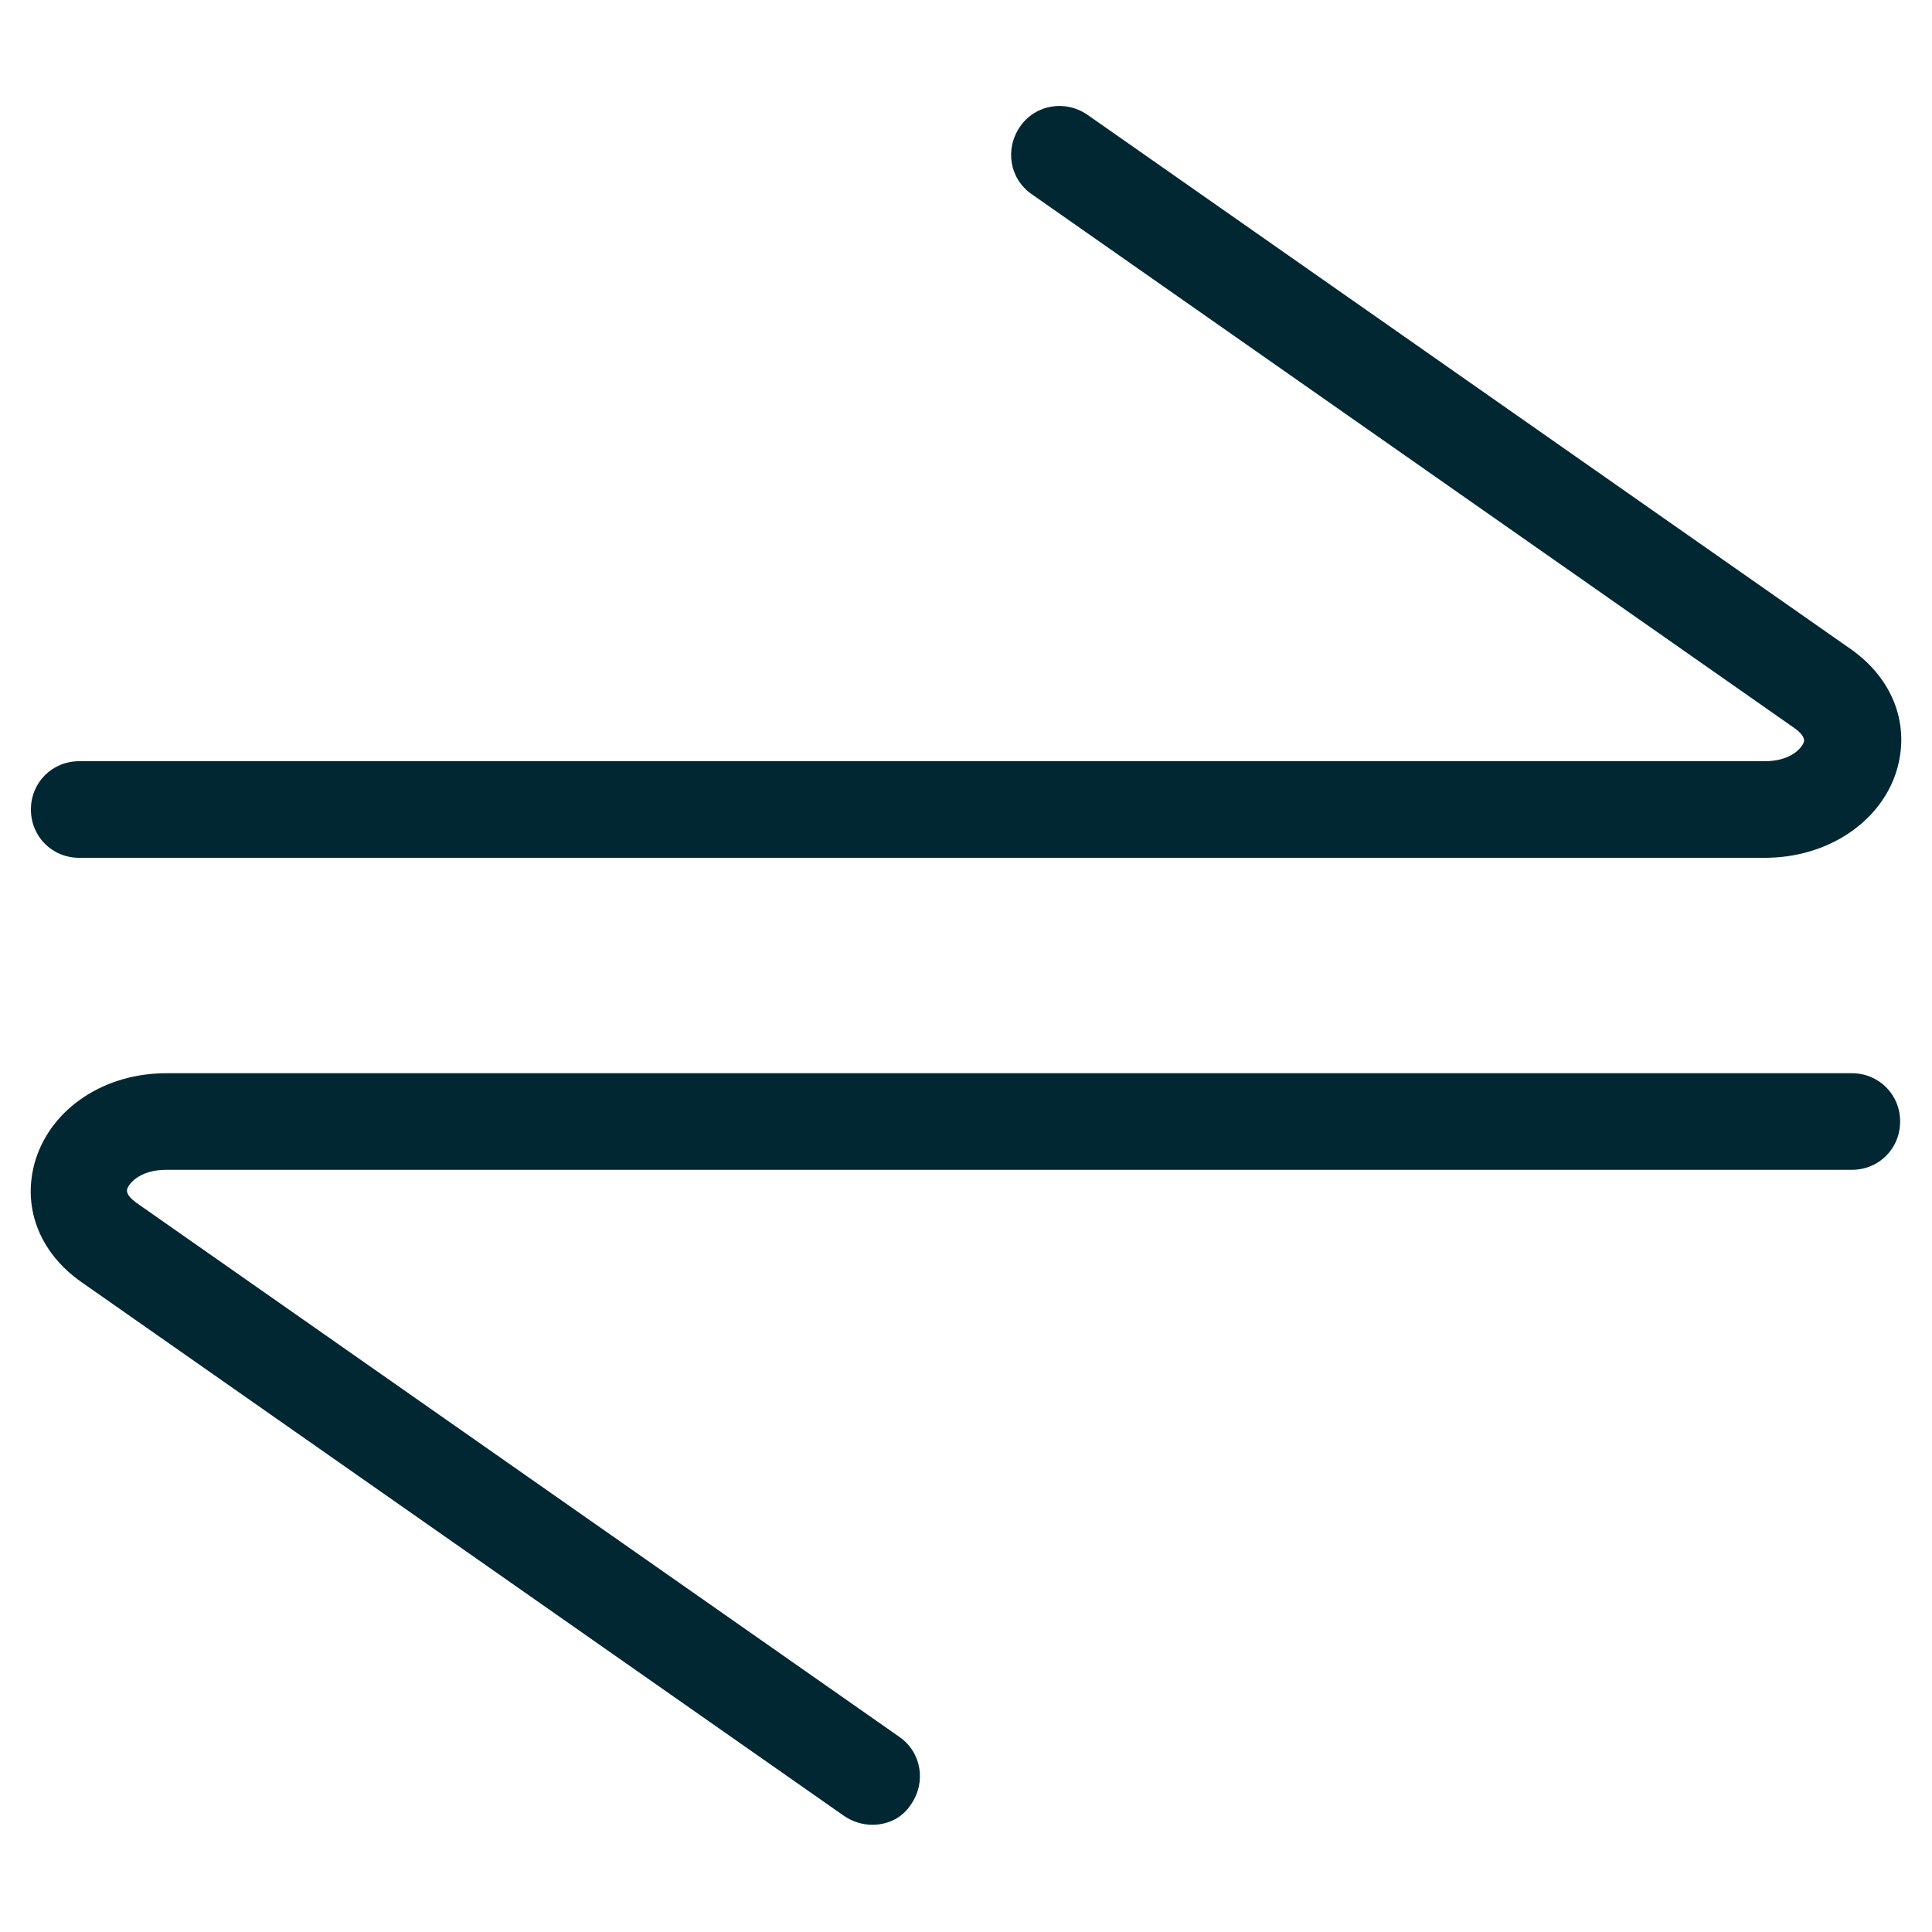
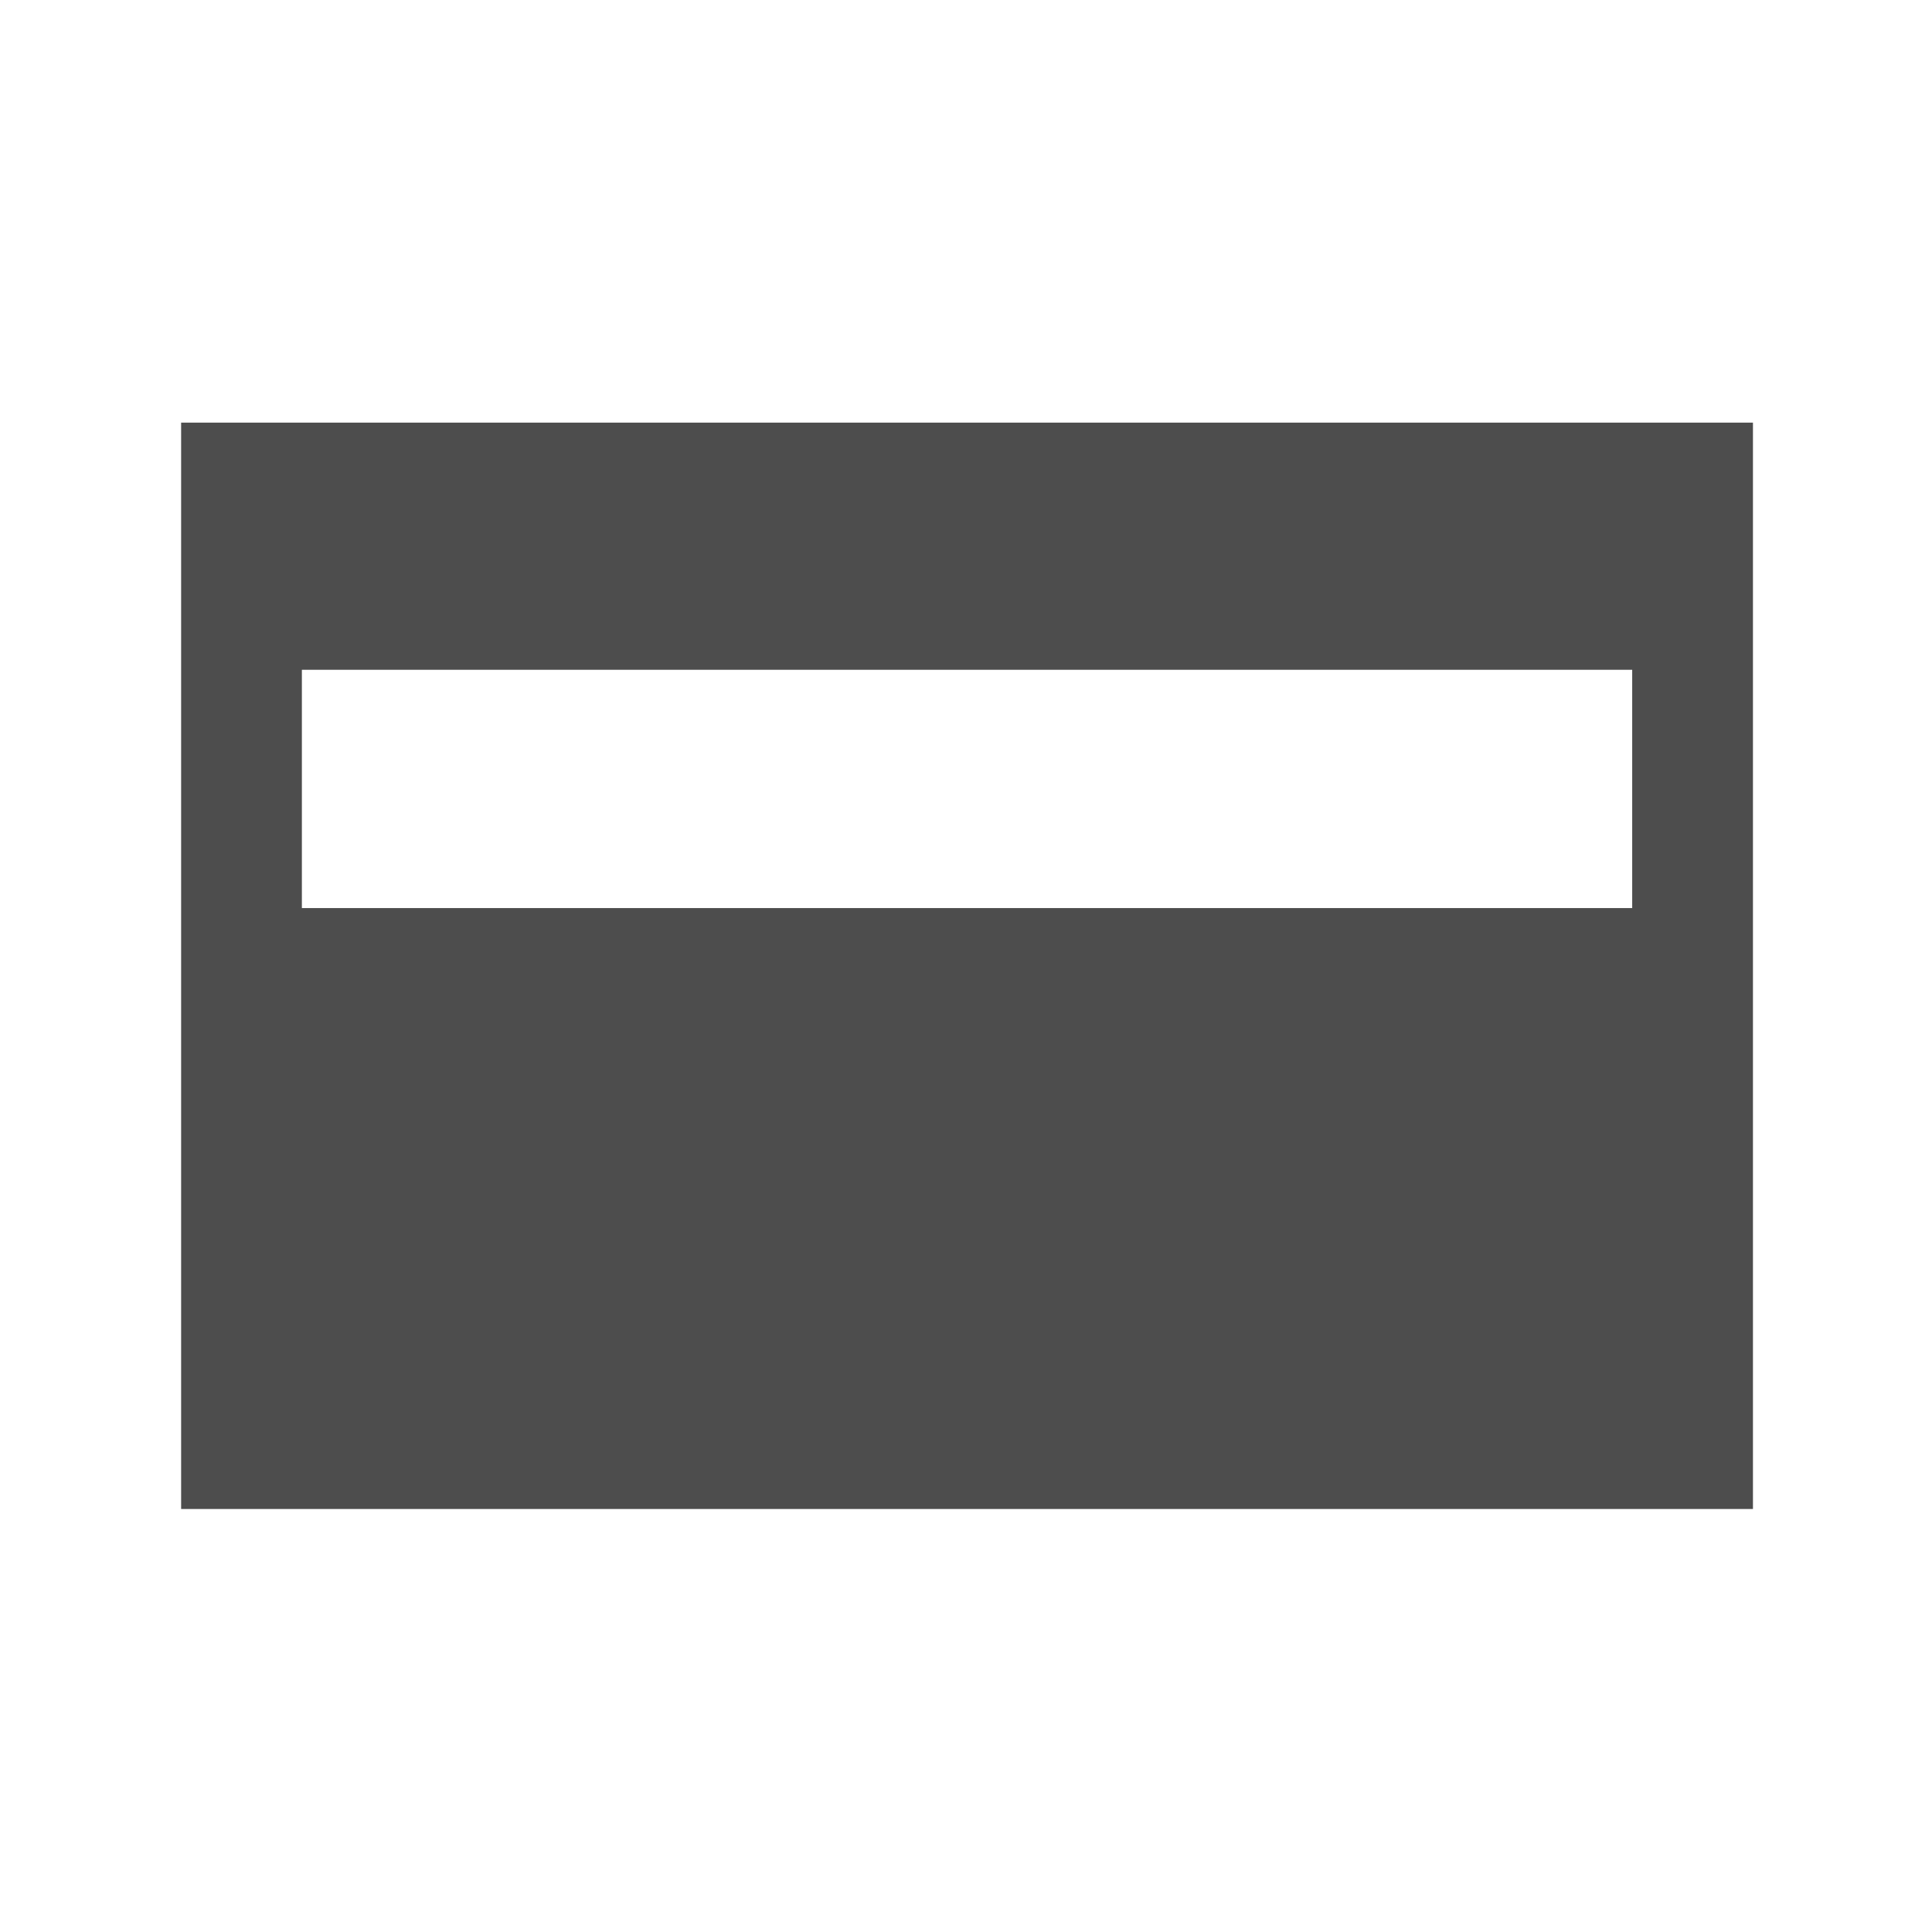
- <svg xmlns="http://www.w3.org/2000/svg" t="1663733886980" class="icon" viewBox="0 0 1024 1024" version="1.1" p-id="2388" width="200" height="200">
-   <path d="M935.424 454.656h-893.44c-14.336 0-25.6-11.264-25.6-25.6s11.264-25.6 25.6-25.6h893.44c12.8 0 18.944-6.144 20.48-9.728 0.512-1.024 1.024-3.584-4.608-7.68l-404.48-283.136c-11.776-8.192-14.336-24.064-6.144-35.84 8.192-11.776 24.064-14.336 35.84-6.144l404.48 283.136c22.528 15.872 31.744 40.448 24.064 65.024-8.704 27.136-36.864 45.568-69.632 45.568zM462.336 967.168c-5.12 0-10.24-1.536-14.848-4.608l-404.48-283.136c-22.528-15.872-31.744-40.448-24.064-65.024 8.704-27.136 36.352-45.568 69.12-45.568h893.44c14.336 0 25.6 11.264 25.6 25.6s-11.264 25.6-25.6 25.6h-893.44c-12.8 0-18.944 6.144-20.48 9.728-0.512 1.024-1.024 3.584 4.608 7.68l404.48 283.136c11.776 8.192 14.336 24.064 6.144 35.84-4.608 7.168-12.288 10.752-20.48 10.752z" fill="#012733" p-id="2389" />
+ <svg xmlns="http://www.w3.org/2000/svg" t="1673246747534" class="icon" viewBox="0 0 1024 1024" version="1.1" p-id="2868" width="200" height="200">
+   <path d="M96 224v575.8h833.1V224H96z m769.1 131v126.3H160V355h705.1z" fill="#4D4D4D" p-id="2869" />
</svg>
